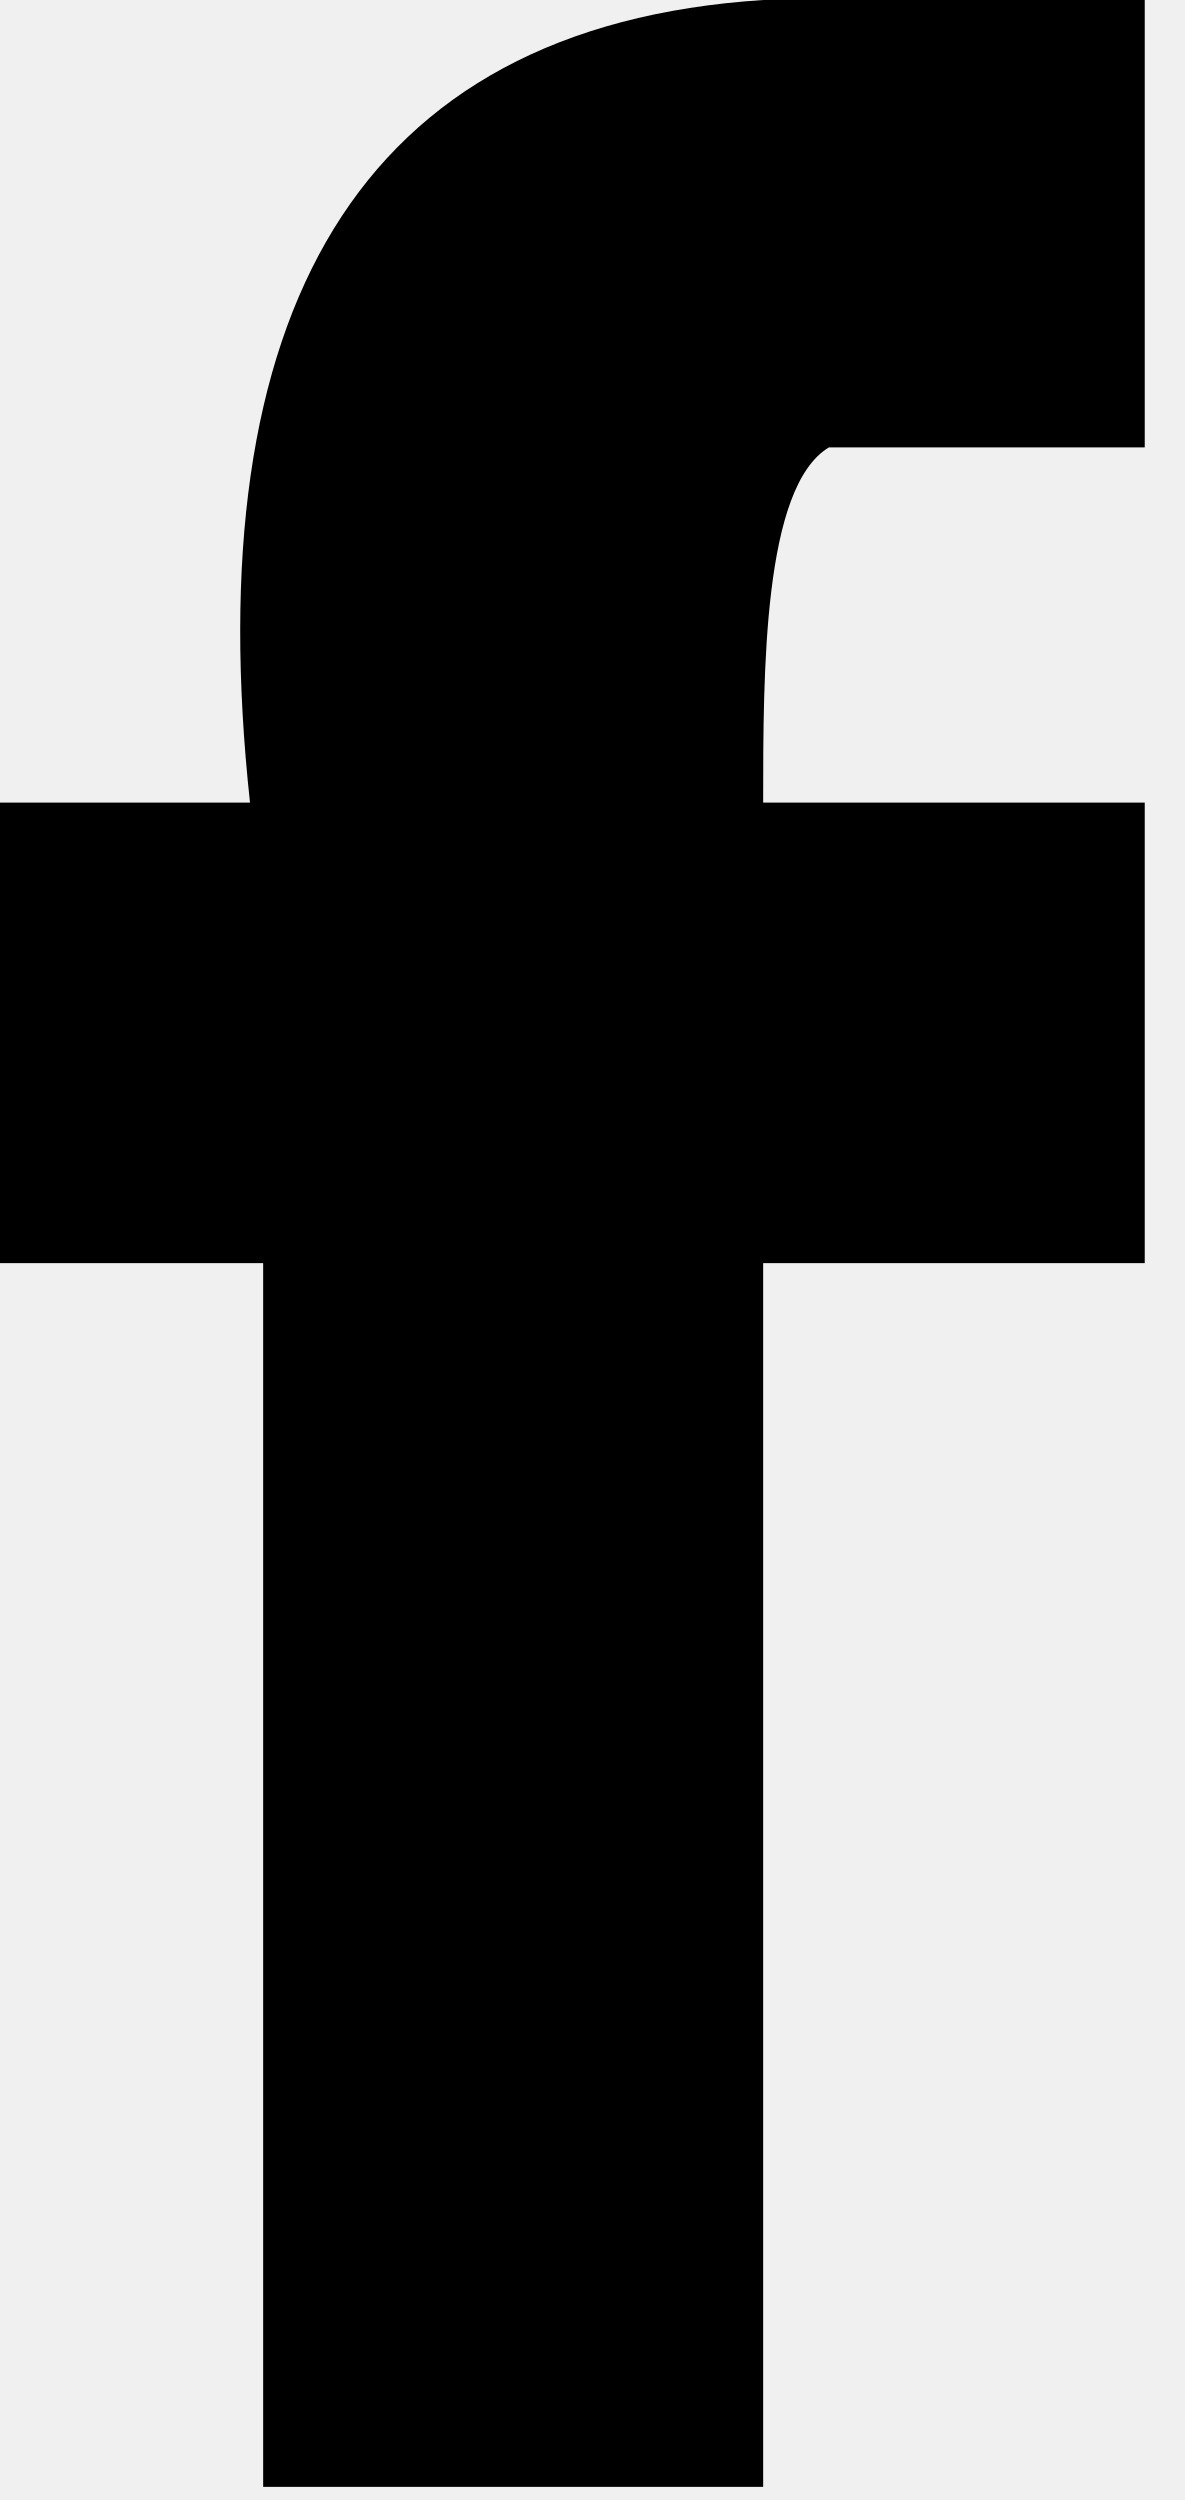
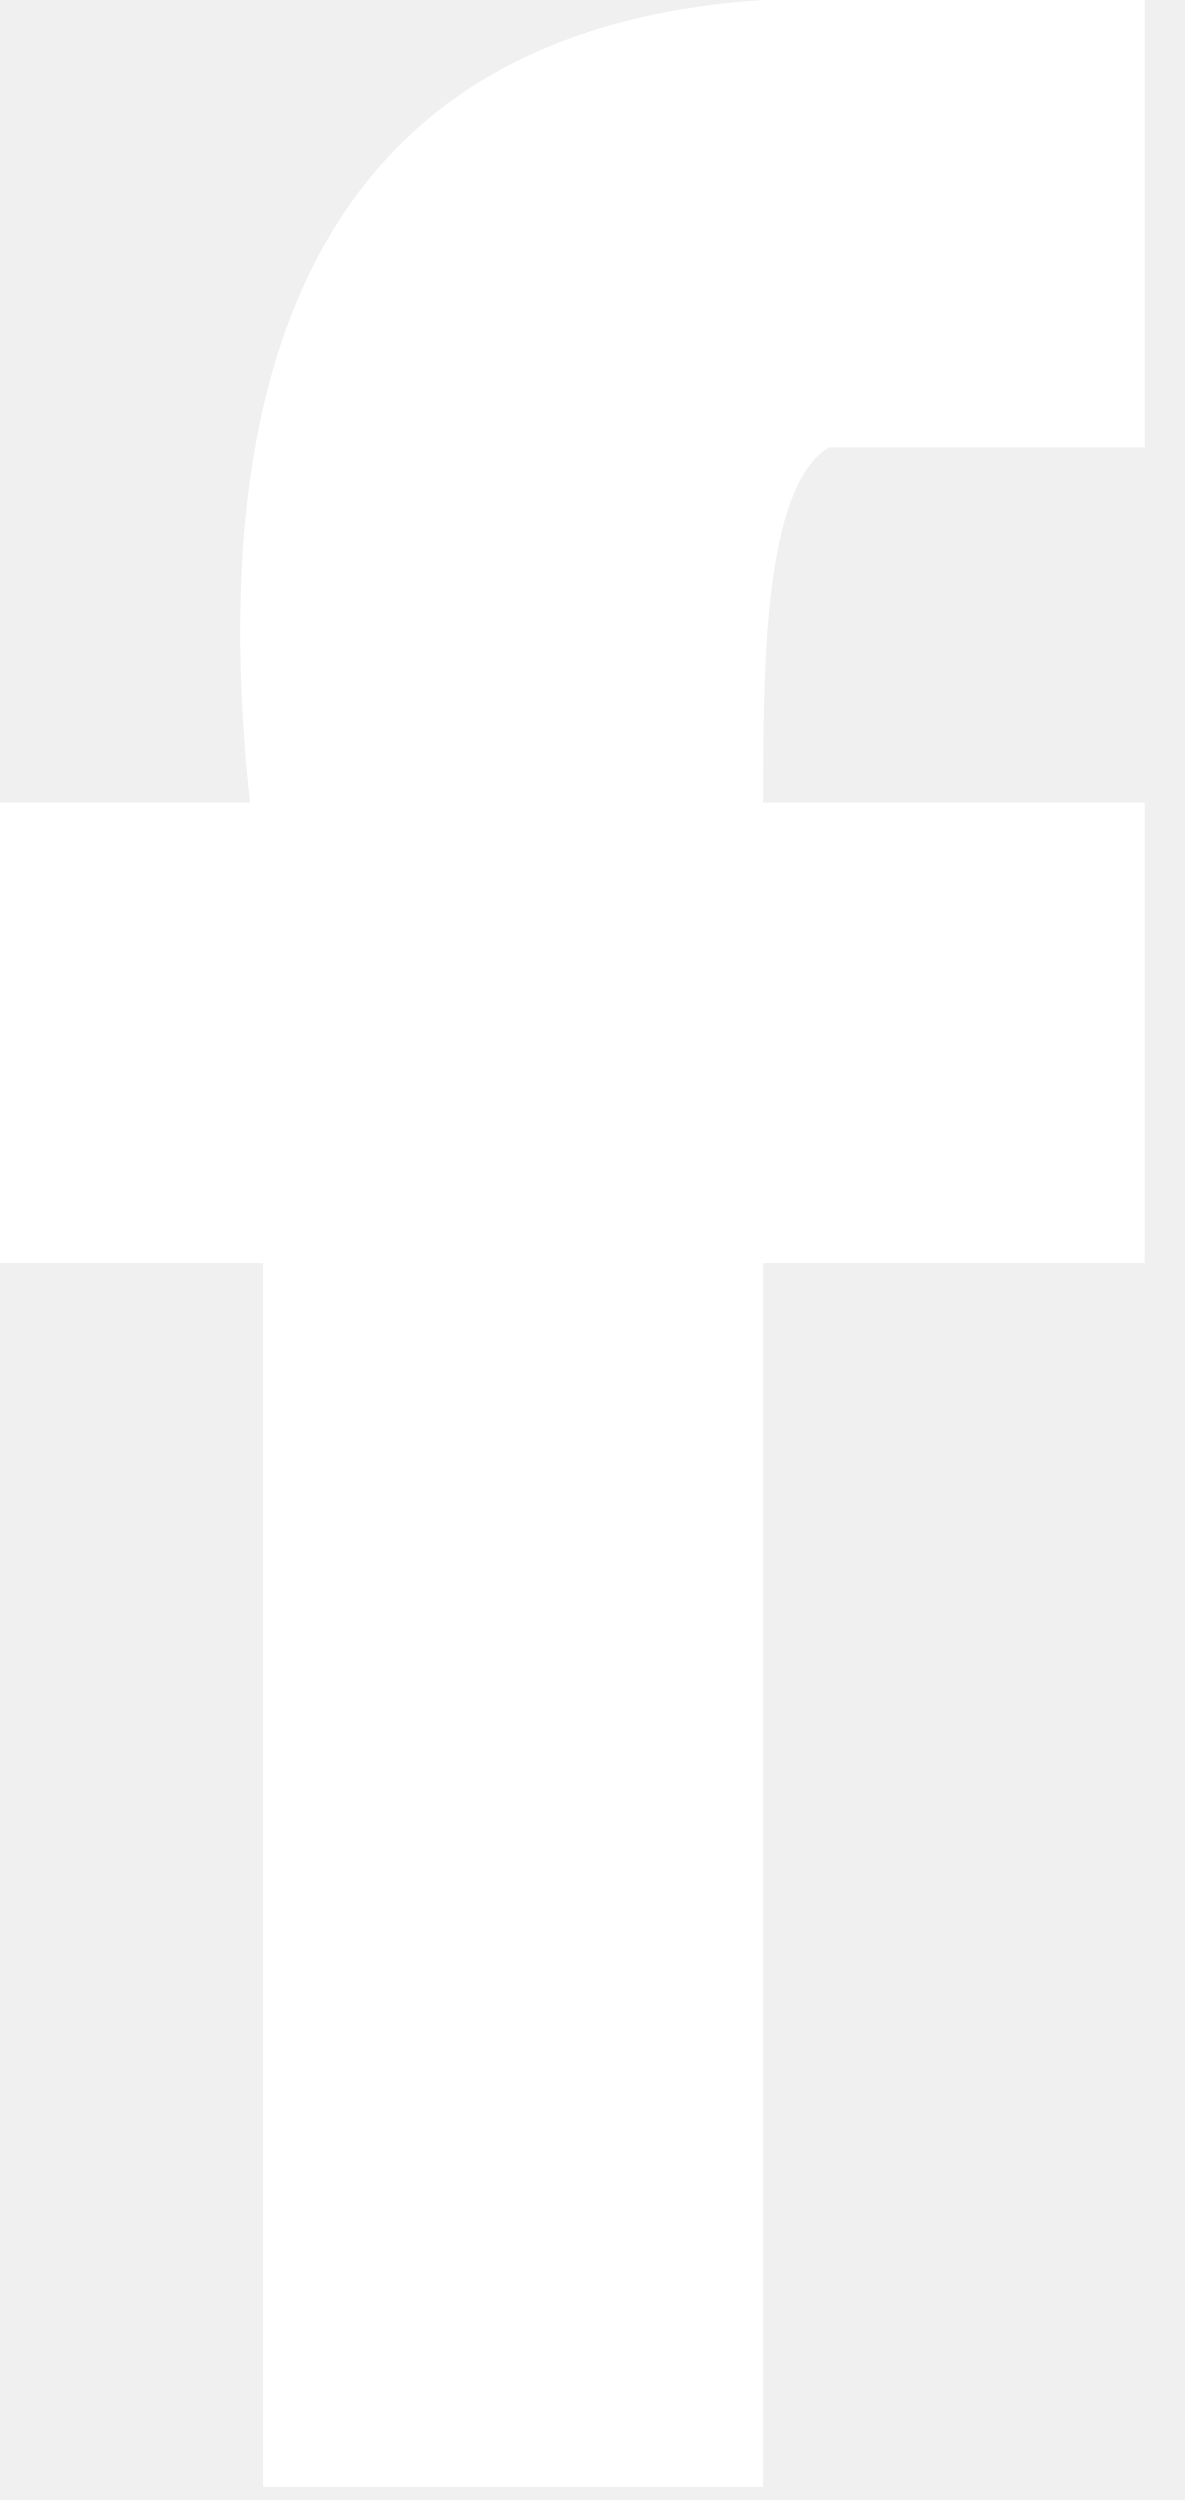
- <svg xmlns="http://www.w3.org/2000/svg" width="9" height="19" viewBox="0 0 9 19" fill="none">
-   <path d="M6.3 3.4C7.1 3.4 7.9 3.4 8.7 3.4C8.7 2.3 8.7 1.2 8.7 0C7.7 0 6.8 0 5.8 0C2.7 0.2 1.5 2.4 1.9 6.1H0V9.6H2C2 12.7 2 15.8 2 18.9C3.3 18.9 4.6 18.9 5.8 18.9C5.8 15.8 5.8 12.7 5.8 9.6H8.7V6.1H5.8C5.8 5.1 5.8 3.7 6.3 3.4Z" fill="#000" />
+ <svg xmlns="http://www.w3.org/2000/svg" width="9" height="19" viewBox="0 0 9 19" fill="#fff">
+   <path d="M6.3 3.4C7.1 3.4 7.9 3.4 8.7 3.4C8.7 2.3 8.7 1.2 8.7 0C7.7 0 6.8 0 5.8 0C2.7 0.2 1.5 2.4 1.9 6.1H0V9.6H2C2 12.7 2 15.8 2 18.9C3.3 18.9 4.6 18.9 5.8 18.9C5.8 15.8 5.8 12.7 5.8 9.6H8.7V6.1H5.8C5.8 5.1 5.8 3.7 6.3 3.4Z" fill="#fff" />
</svg>
